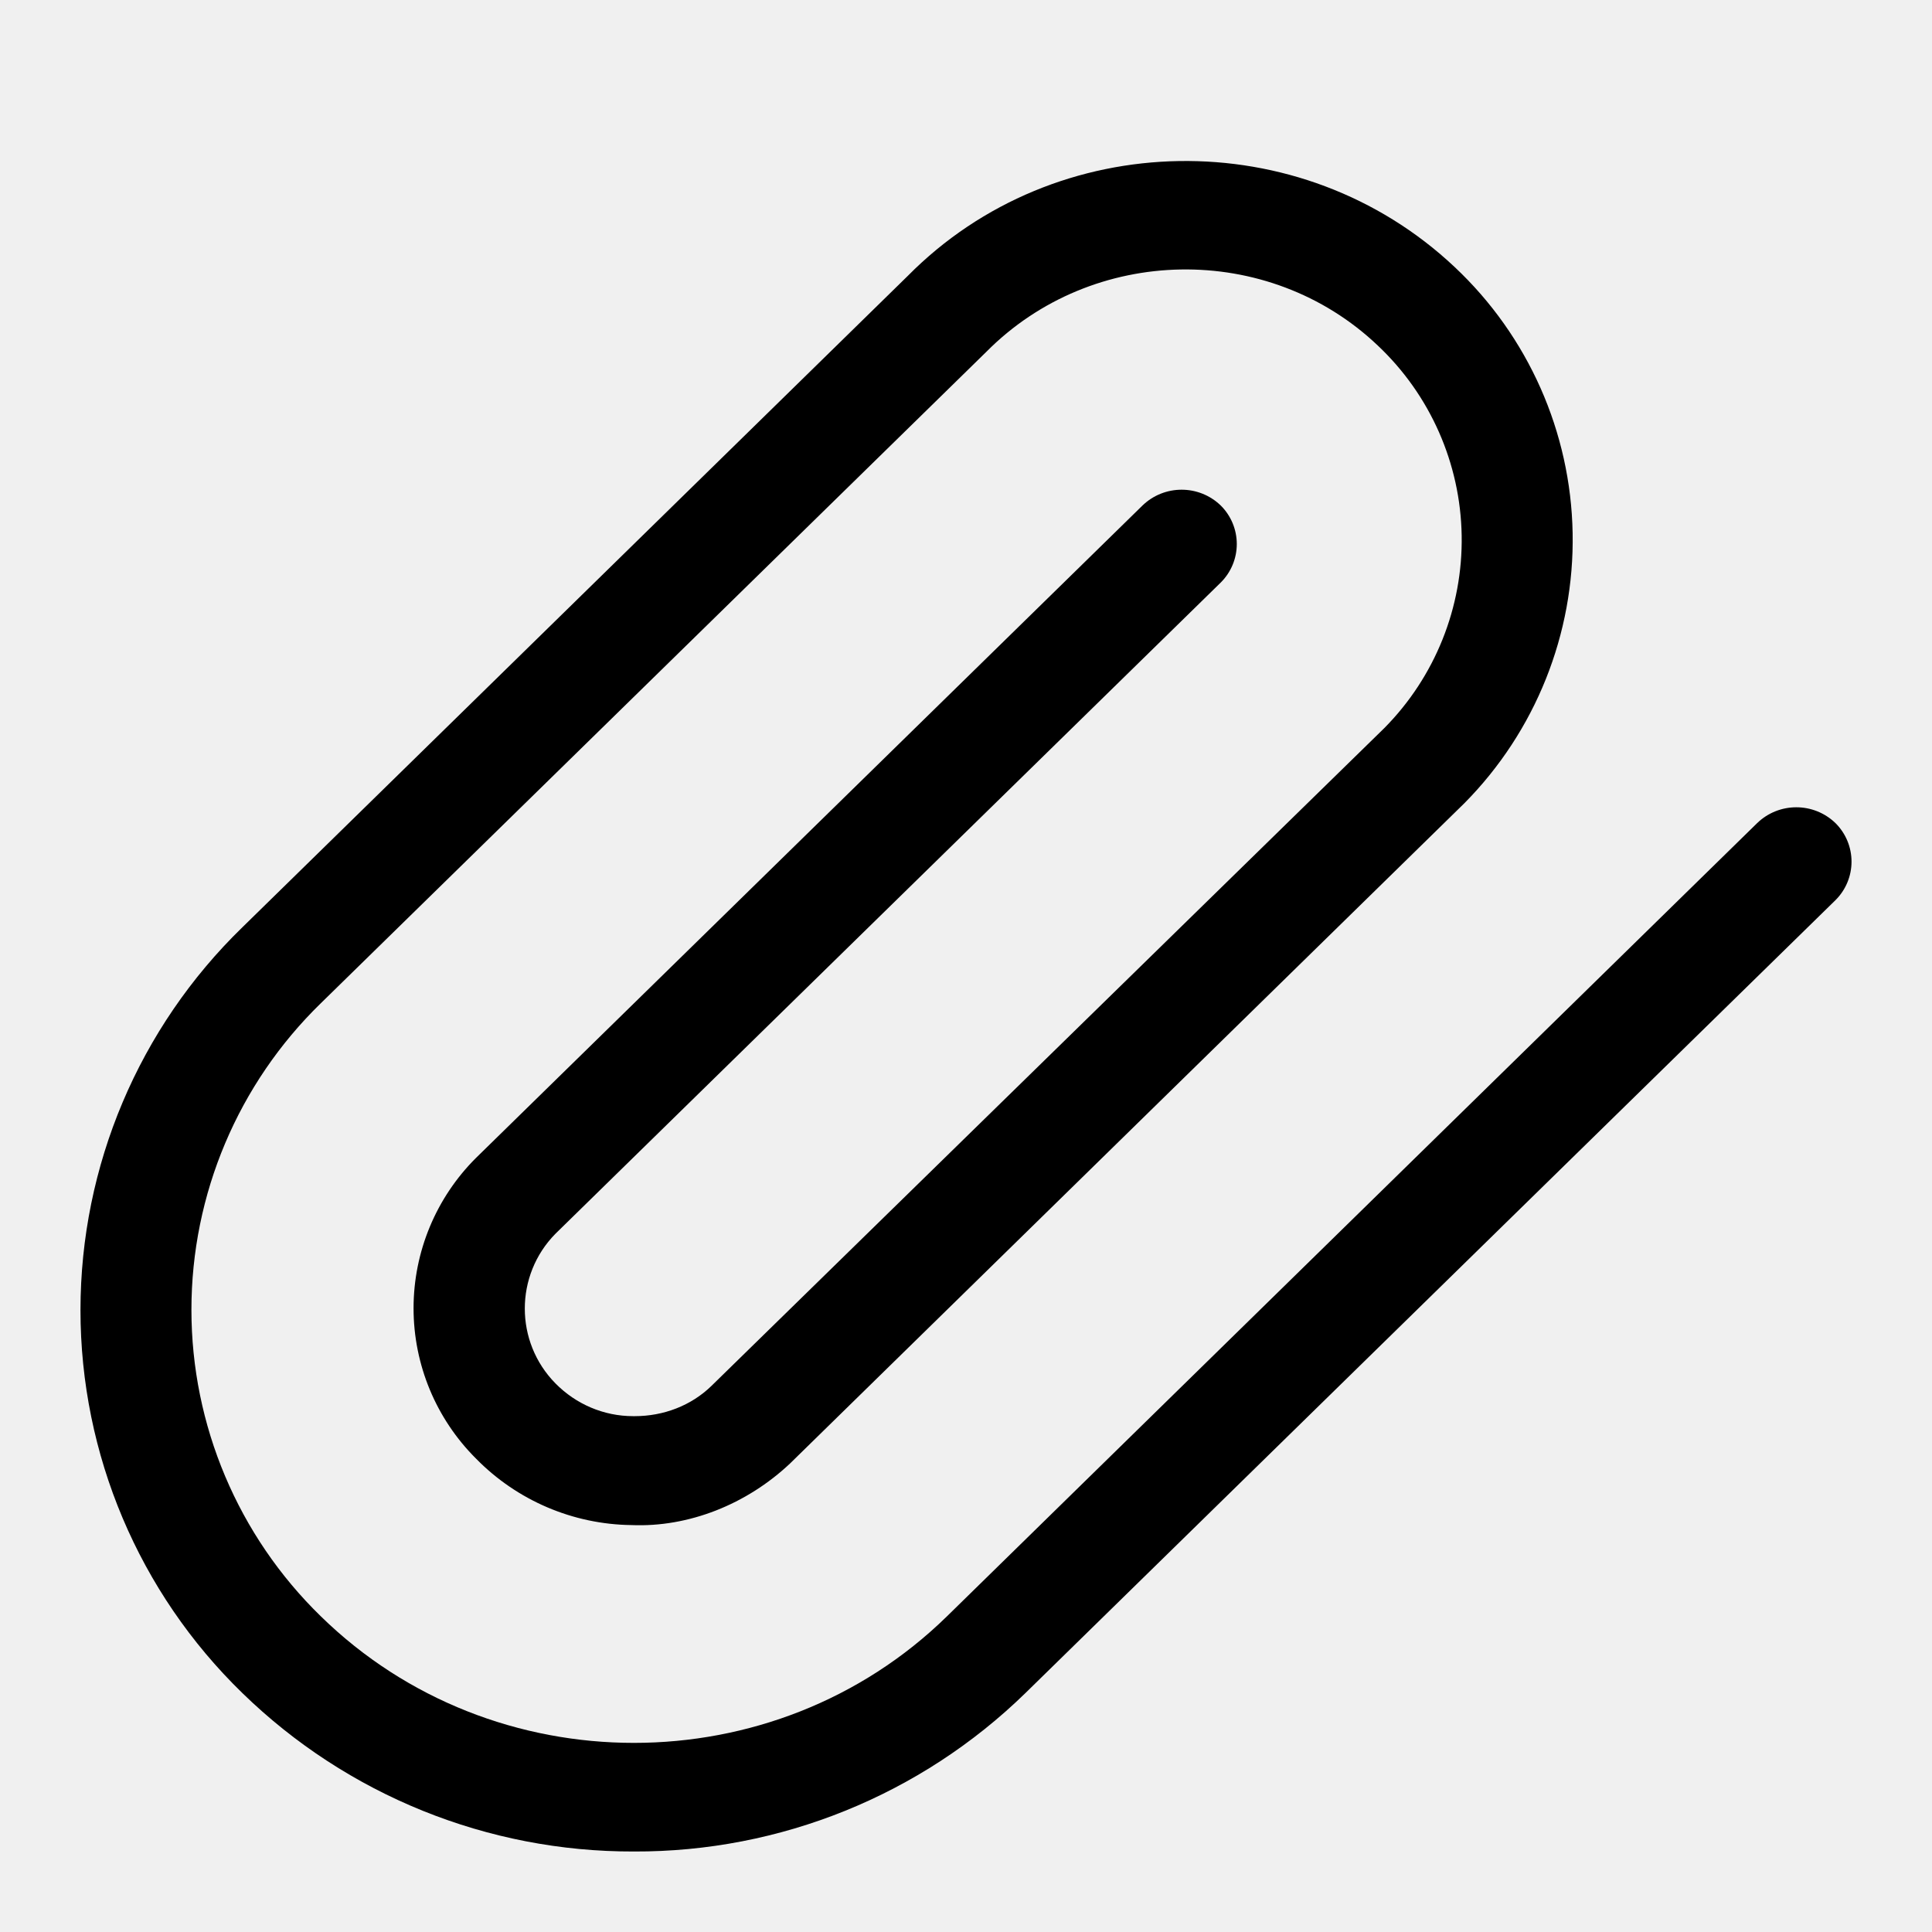
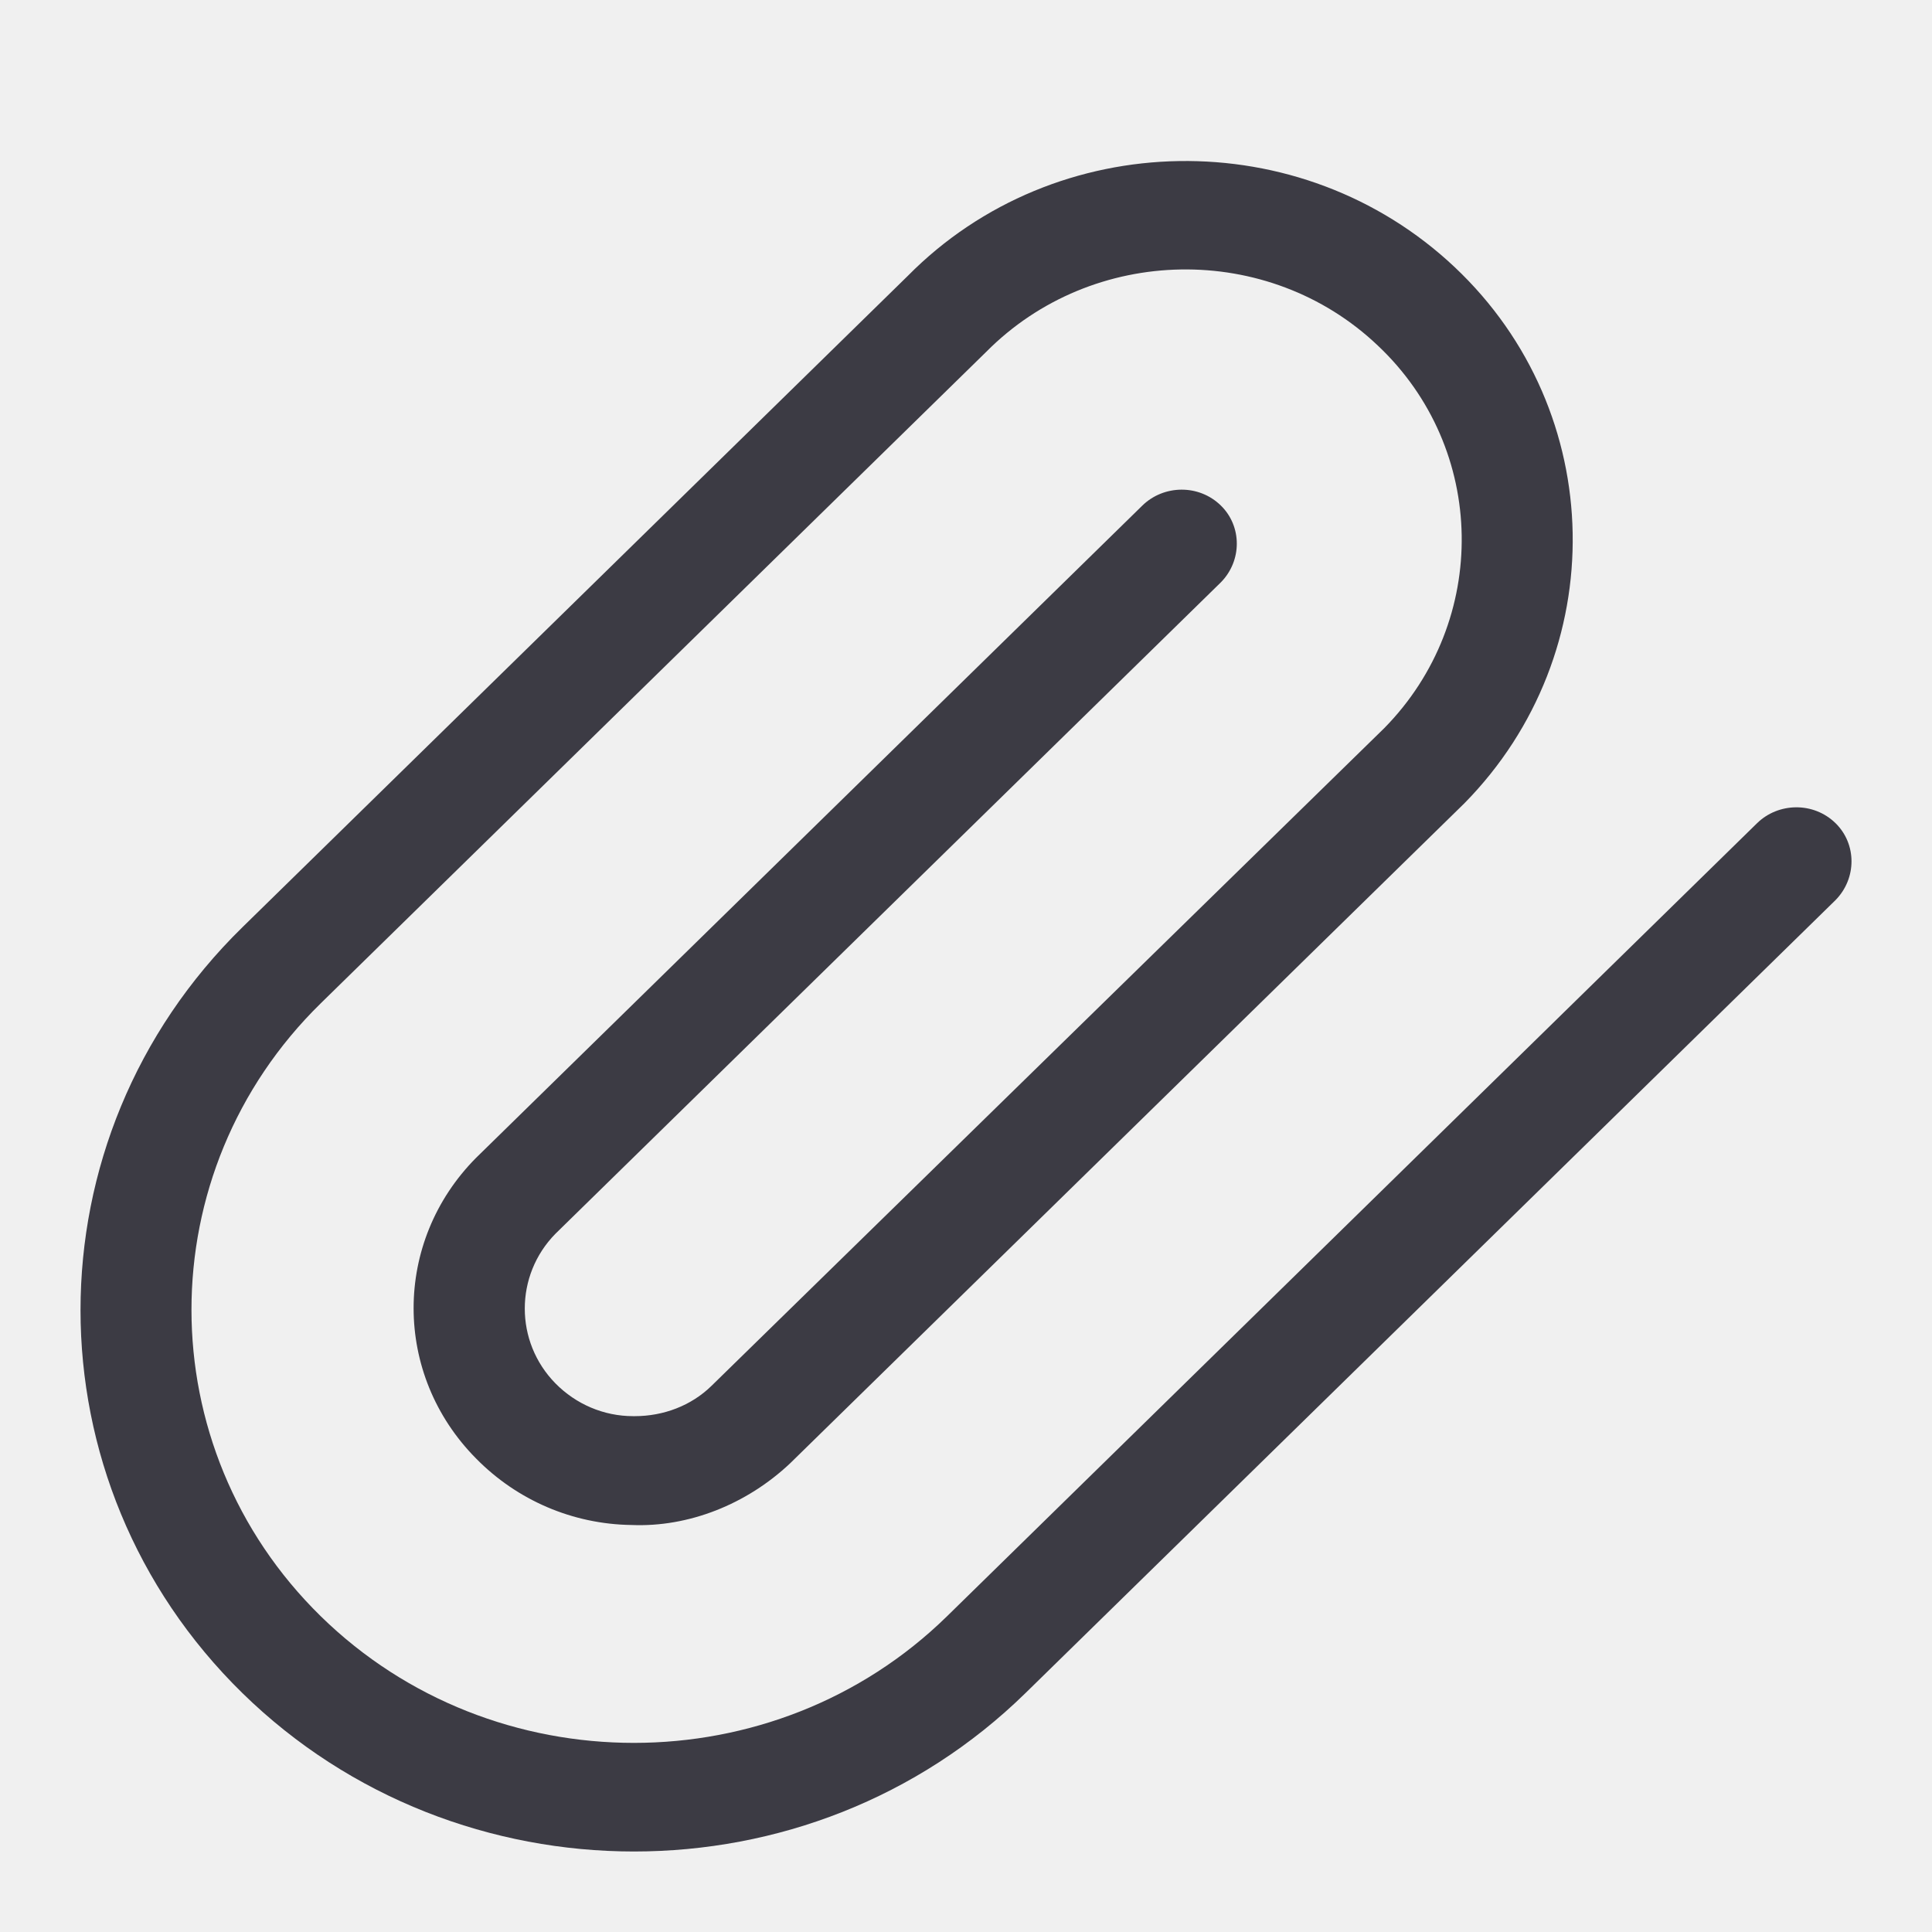
- <svg xmlns="http://www.w3.org/2000/svg" width="24" height="24" fill="none" viewBox="0 0 24 24">
-   <g clip-path="url(#a)">
-     <path fill="currentColor" d="M7.875 23a6.94 6.94 0 0 1-4.864-1.968 6.63 6.63 0 0 1 0-9.513l8.266-8.092c1.838-1.859 4.884-1.908 6.793-.11a4.65 4.65 0 0 1 .122 6.66L9.814 18.18c-.538.507-1.259.795-1.97.765a2.75 2.75 0 0 1-1.93-.825 2.636 2.636 0 0 1 0-3.737l8.277-8.102a.7.7 0 0 1 .975 0 .674.674 0 0 1 0 .954L6.9 15.326a1.325 1.325 0 0 0 0 1.859c.254.258.599.407.965.407h.02c.355 0 .7-.129.954-.377l8.358-8.171a3.32 3.32 0 0 0-.082-4.752c-1.36-1.292-3.544-1.253-4.864.08l-8.266 8.091a5.314 5.314 0 0 0 0 7.615c2.143 2.097 5.636 2.097 7.779 0l10.063-9.852a.7.7 0 0 1 .975 0 .674.674 0 0 1 0 .955l-10.063 9.85A6.93 6.93 0 0 1 7.875 23" />
+ <svg xmlns="http://www.w3.org/2000/svg" width="24" height="24" viewBox="0 0 24 24" fill="none">
+   <g clip-path="url(#clip0_6023_1039)">
+     <path d="M7.875 23C6.118 23 4.351 22.344 3.011 21.032C0.33 18.407 0.33 14.143 3.011 11.519L11.277 3.427C13.114 1.568 16.161 1.519 18.07 3.318C19.979 5.117 20.03 8.109 18.192 9.978L9.814 18.179C9.276 18.686 8.555 18.974 7.844 18.944C7.113 18.934 6.423 18.636 5.915 18.119C4.879 17.075 4.879 15.425 5.915 14.382L14.191 6.28C14.455 6.022 14.892 6.012 15.166 6.28C15.43 6.538 15.43 6.966 15.166 7.234L6.9 15.326C6.392 15.843 6.392 16.668 6.9 17.185C7.154 17.443 7.499 17.592 7.865 17.592H7.885C8.24 17.592 8.586 17.463 8.839 17.215L17.197 9.044C18.507 7.711 18.476 5.574 17.115 4.292C15.755 3 13.571 3.039 12.251 4.371L3.985 12.463C1.843 14.56 1.843 17.98 3.985 20.078C6.128 22.175 9.621 22.175 11.764 20.078L21.827 10.226C22.091 9.968 22.528 9.958 22.802 10.226C23.066 10.485 23.066 10.912 22.802 11.181L12.739 21.032C11.398 22.344 9.642 23 7.875 23Z" fill="#3C3B44" />
  </g>
  <defs>
-     <clipPath id="a">
-       <path fill="currentColor" d="M0 0h24v24H0z" />
+     <clipPath id="clip0_6023_1039">
+       <rect width="24" height="24" fill="white" />
    </clipPath>
  </defs>
</svg>
